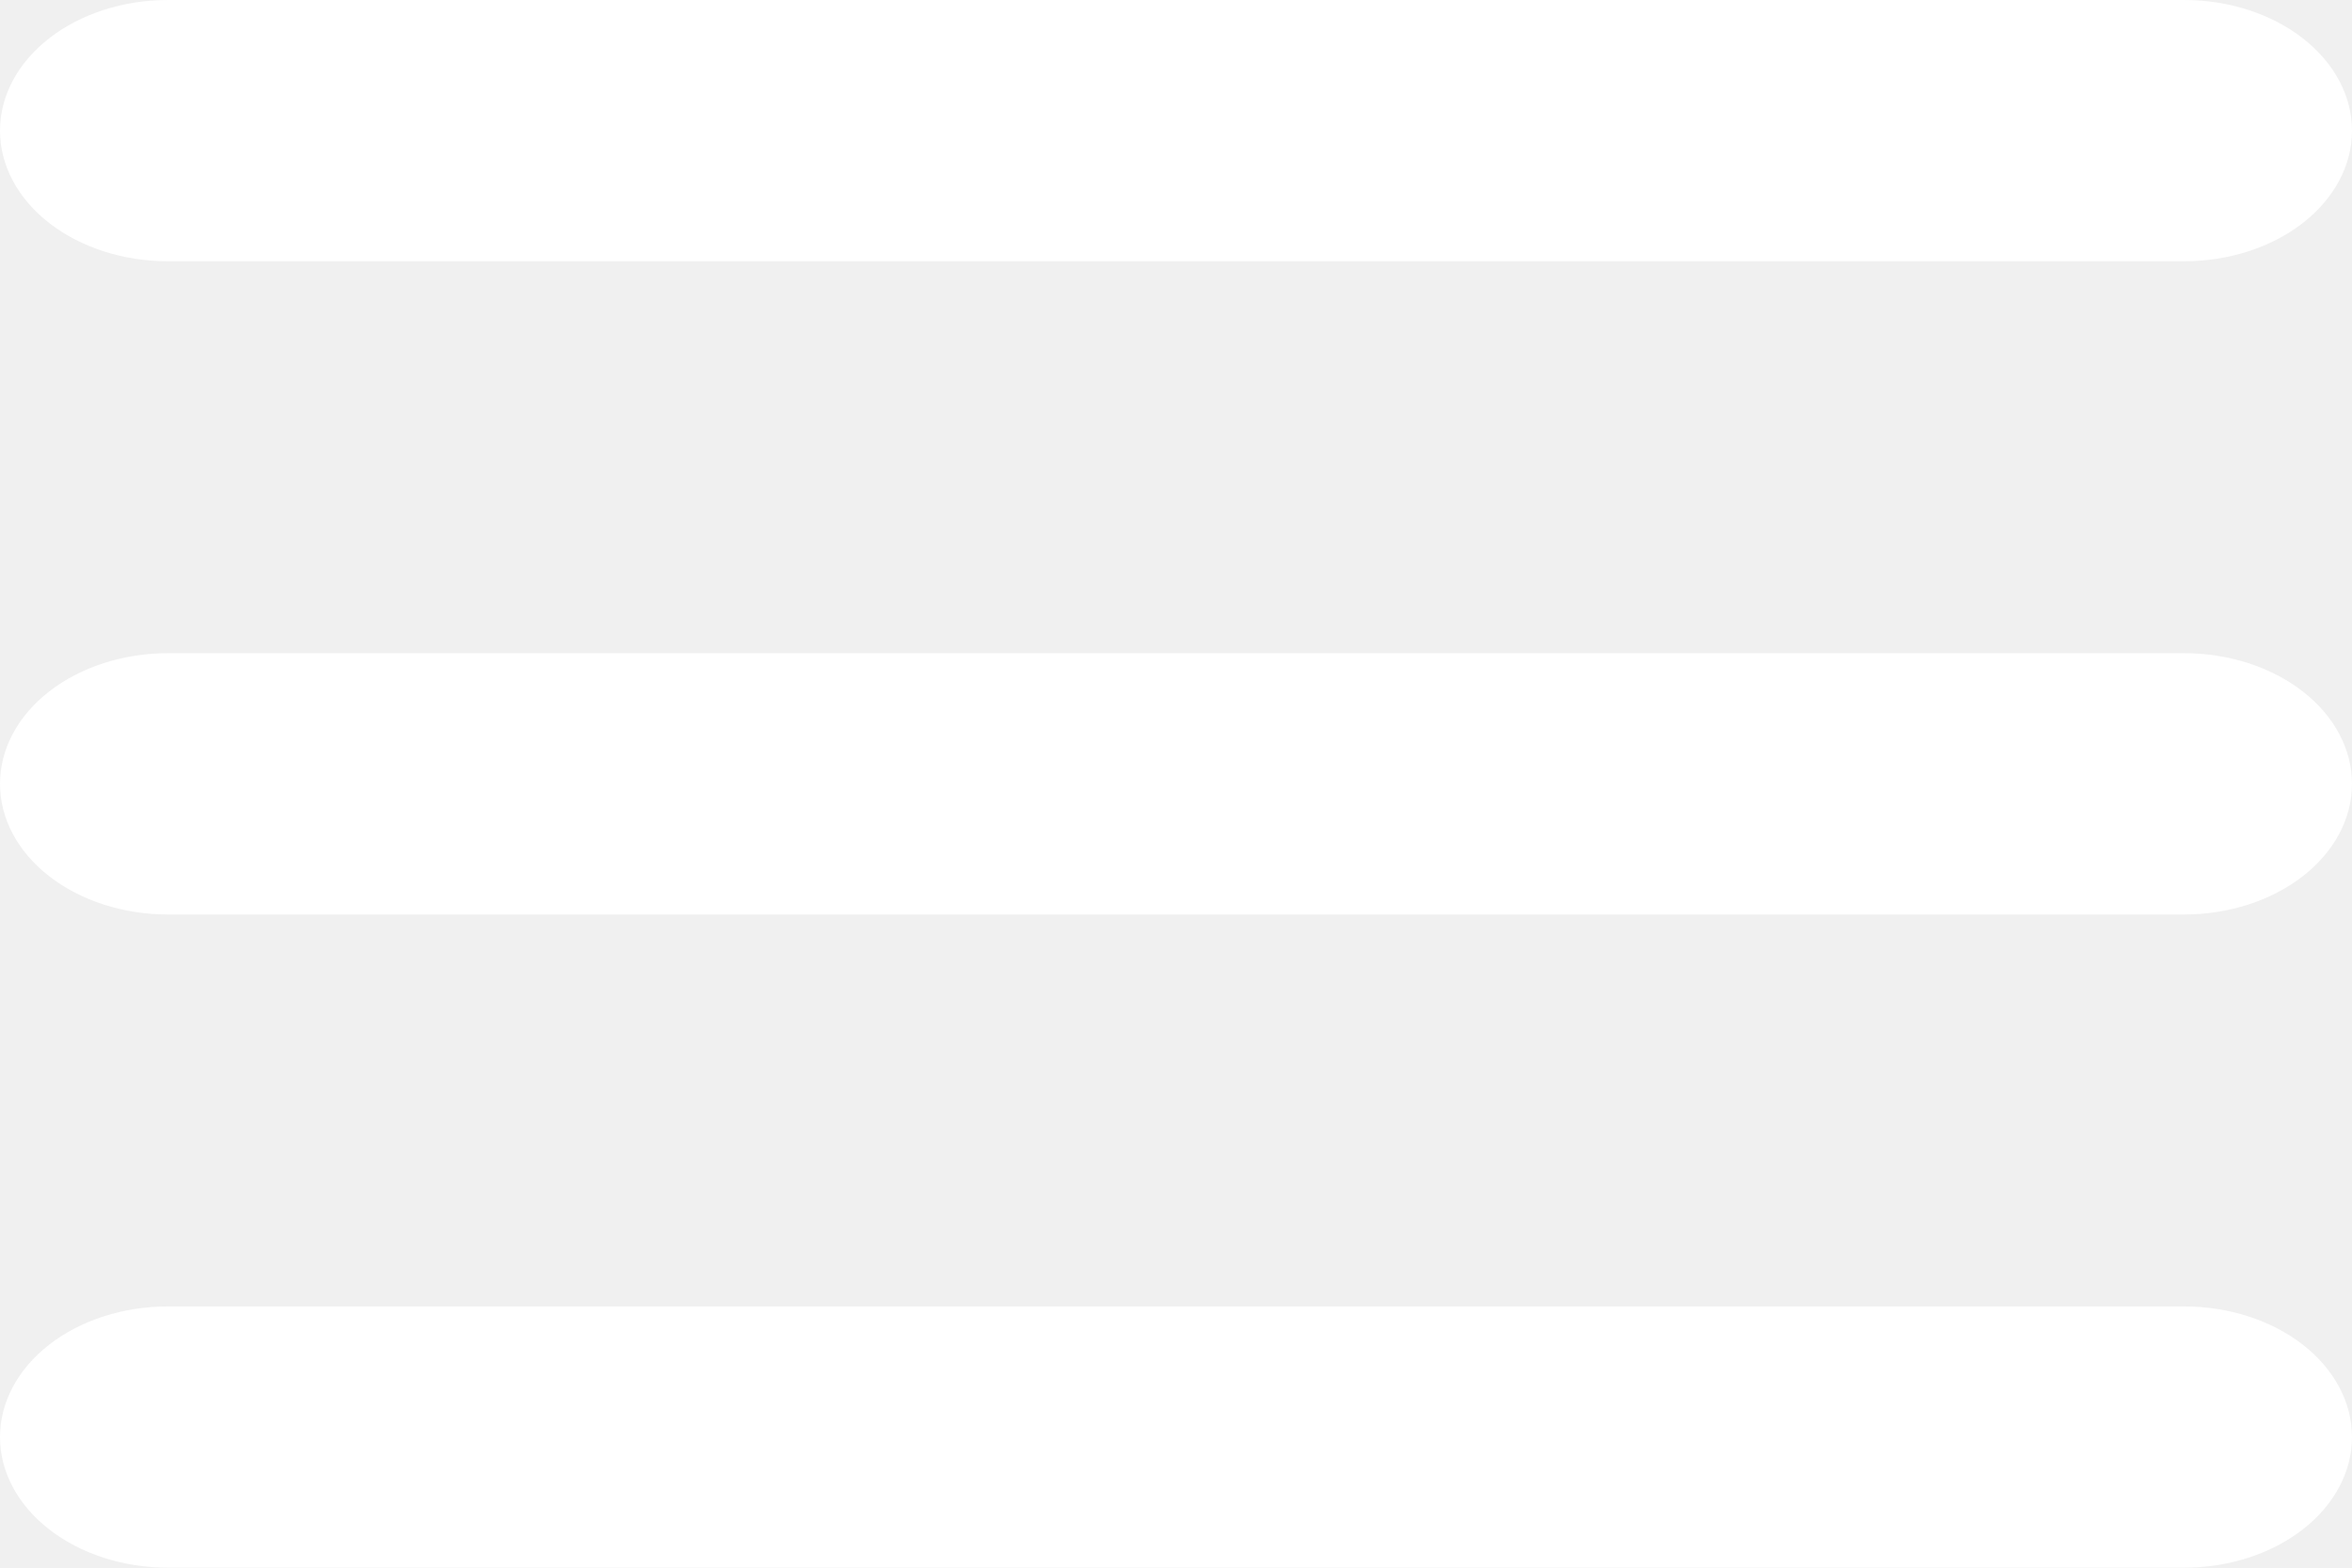
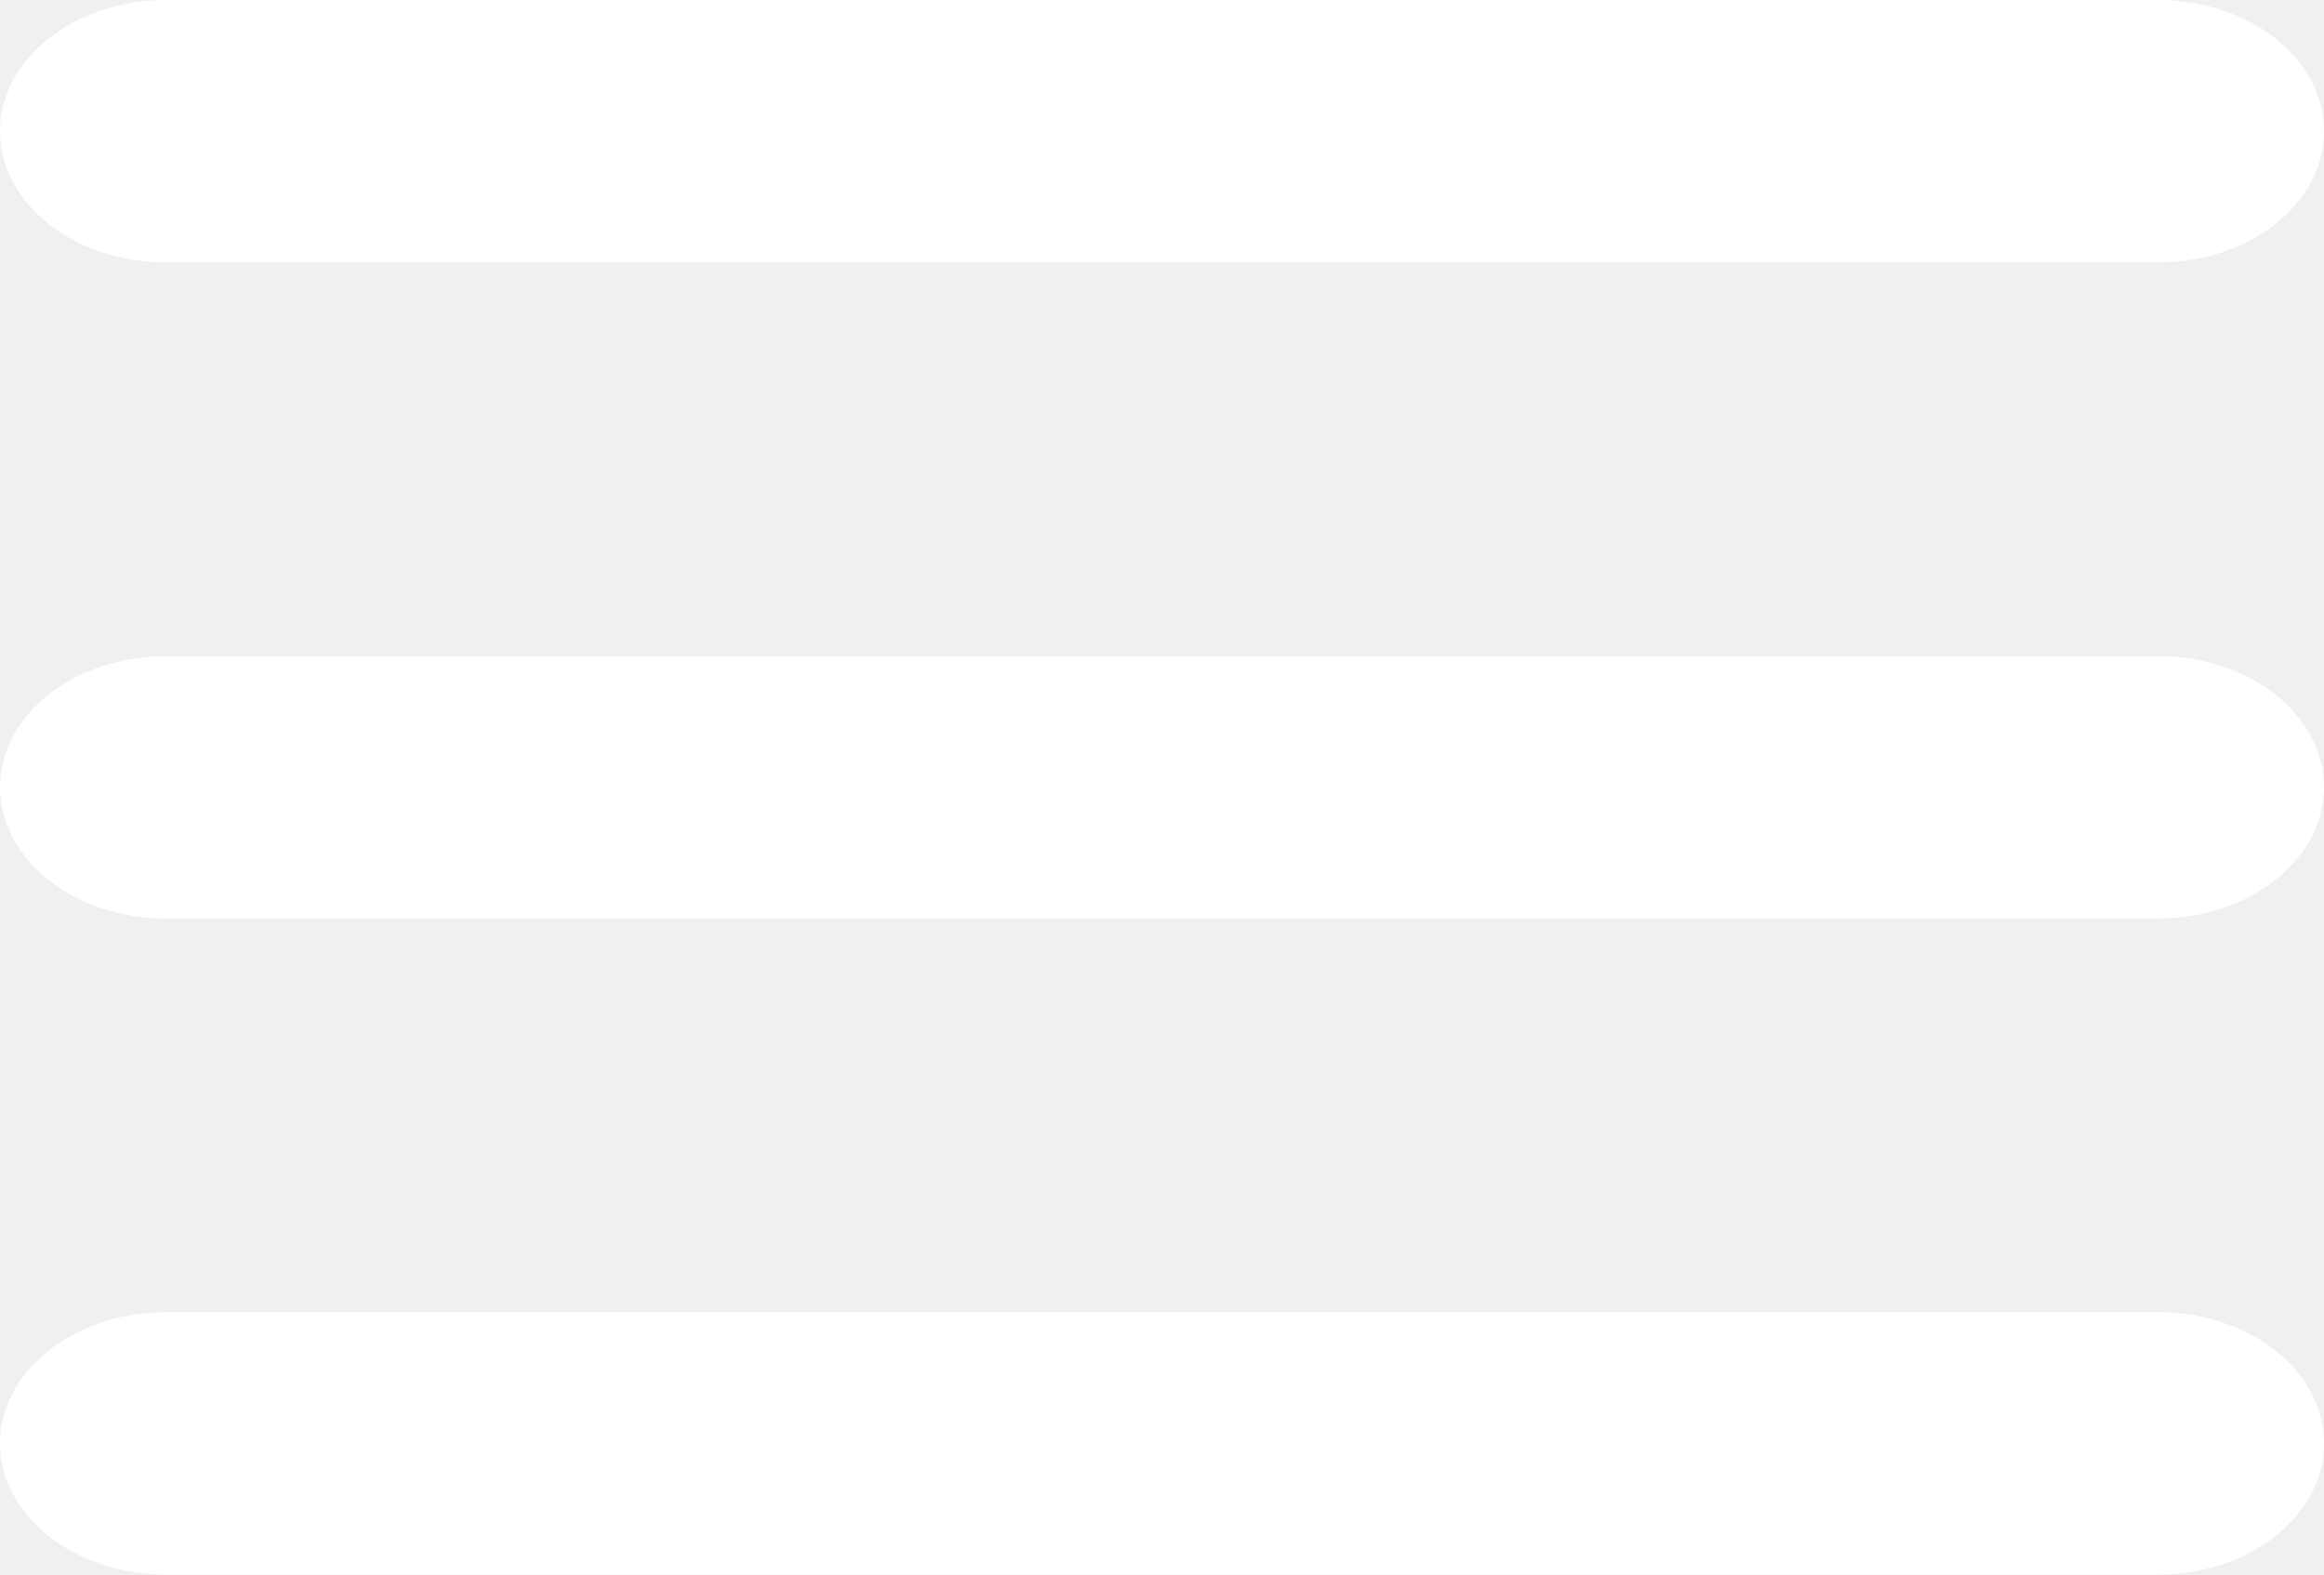
- <svg xmlns="http://www.w3.org/2000/svg" width="39" height="26" viewBox="0 0 39 26" fill="none">
-   <path fill-rule="evenodd" clip-rule="evenodd" d="M0 2.167C0 1.592 0.293 1.041 0.816 0.635C1.338 0.228 2.047 0 2.786 0H36.214C36.953 0 37.662 0.228 38.184 0.635C38.706 1.041 39 1.592 39 2.167C39 2.741 38.706 3.292 38.184 3.699C37.662 4.105 36.953 4.333 36.214 4.333H2.786C2.047 4.333 1.338 4.105 0.816 3.699C0.293 3.292 0 2.741 0 2.167ZM0 13C0 12.425 0.293 11.874 0.816 11.468C1.338 11.062 2.047 10.833 2.786 10.833H36.214C36.953 10.833 37.662 11.062 38.184 11.468C38.706 11.874 39 12.425 39 13C39 13.575 38.706 14.126 38.184 14.532C37.662 14.938 36.953 15.167 36.214 15.167H2.786C2.047 15.167 1.338 14.938 0.816 14.532C0.293 14.126 0 13.575 0 13ZM0 23.833C0 23.259 0.293 22.708 0.816 22.301C1.338 21.895 2.047 21.667 2.786 21.667H36.214C36.953 21.667 37.662 21.895 38.184 22.301C38.706 22.708 39 23.259 39 23.833C39 24.408 38.706 24.959 38.184 25.365C37.662 25.772 36.953 26 36.214 26H2.786C2.047 26 1.338 25.772 0.816 25.365C0.293 24.959 0 24.408 0 23.833Z" fill="white" />
+ <svg xmlns="http://www.w3.org/2000/svg" width="31" height="21" viewBox="0 0 31 21" fill="none">
+   <path fill-rule="evenodd" clip-rule="evenodd" d="M0 1.75C0 1.286 0.233 0.841 0.649 0.513C1.064 0.184 1.627 0 2.214 0H28.786C29.373 0 29.936 0.184 30.352 0.513C30.767 0.841 31 1.286 31 1.75C31 2.214 30.767 2.659 30.352 2.987C29.936 3.316 29.373 3.5 28.786 3.5H2.214C1.627 3.5 1.064 3.316 0.649 2.987C0.233 2.659 0 2.214 0 1.75ZM0 10.5C0 10.036 0.233 9.591 0.649 9.263C1.064 8.934 1.627 8.75 2.214 8.75H28.786C29.373 8.75 29.936 8.934 30.352 9.263C30.767 9.591 31 10.036 31 10.5C31 10.964 30.767 11.409 30.352 11.737C29.936 12.066 29.373 12.25 28.786 12.25H2.214C1.627 12.25 1.064 12.066 0.649 11.737C0.233 11.409 0 10.964 0 10.5ZM0 19.25C0 18.786 0.233 18.341 0.649 18.013C1.064 17.684 1.627 17.5 2.214 17.5H28.786C29.373 17.5 29.936 17.684 30.352 18.013C30.767 18.341 31 18.786 31 19.25C31 19.714 30.767 20.159 30.352 20.487C29.936 20.816 29.373 21 28.786 21H2.214C1.627 21 1.064 20.816 0.649 20.487C0.233 20.159 0 19.714 0 19.25Z" fill="white" />
</svg>
